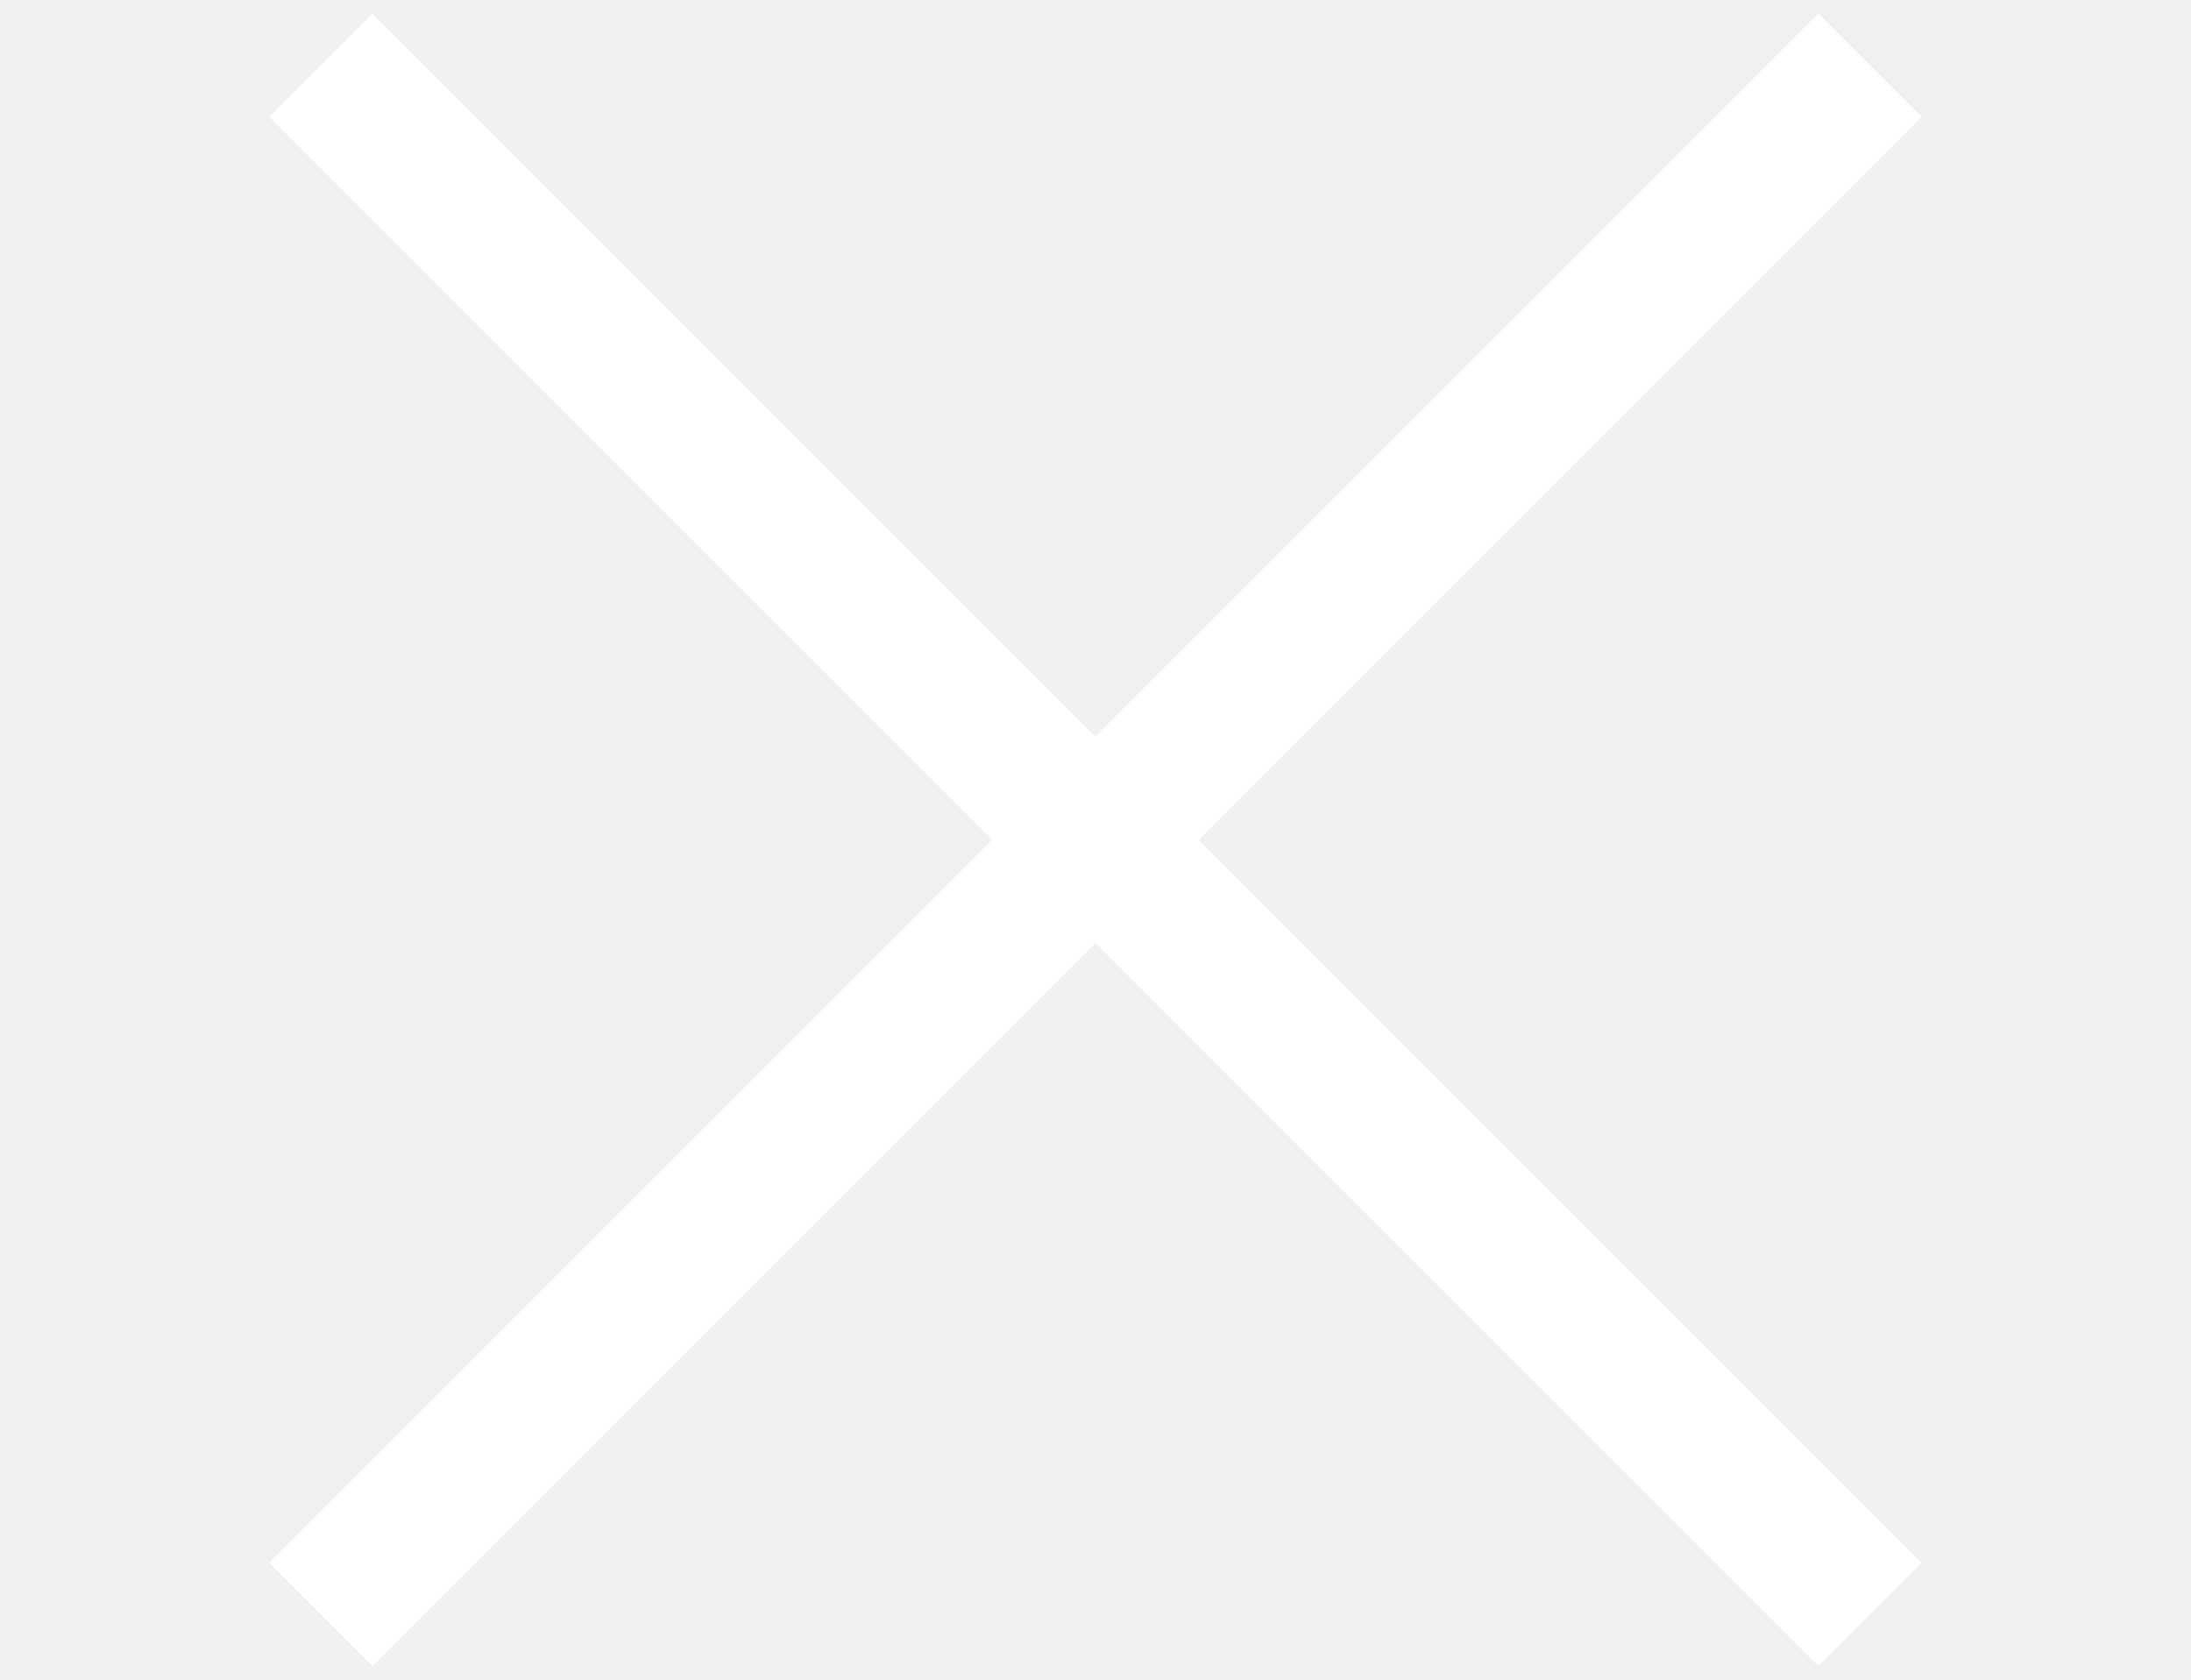
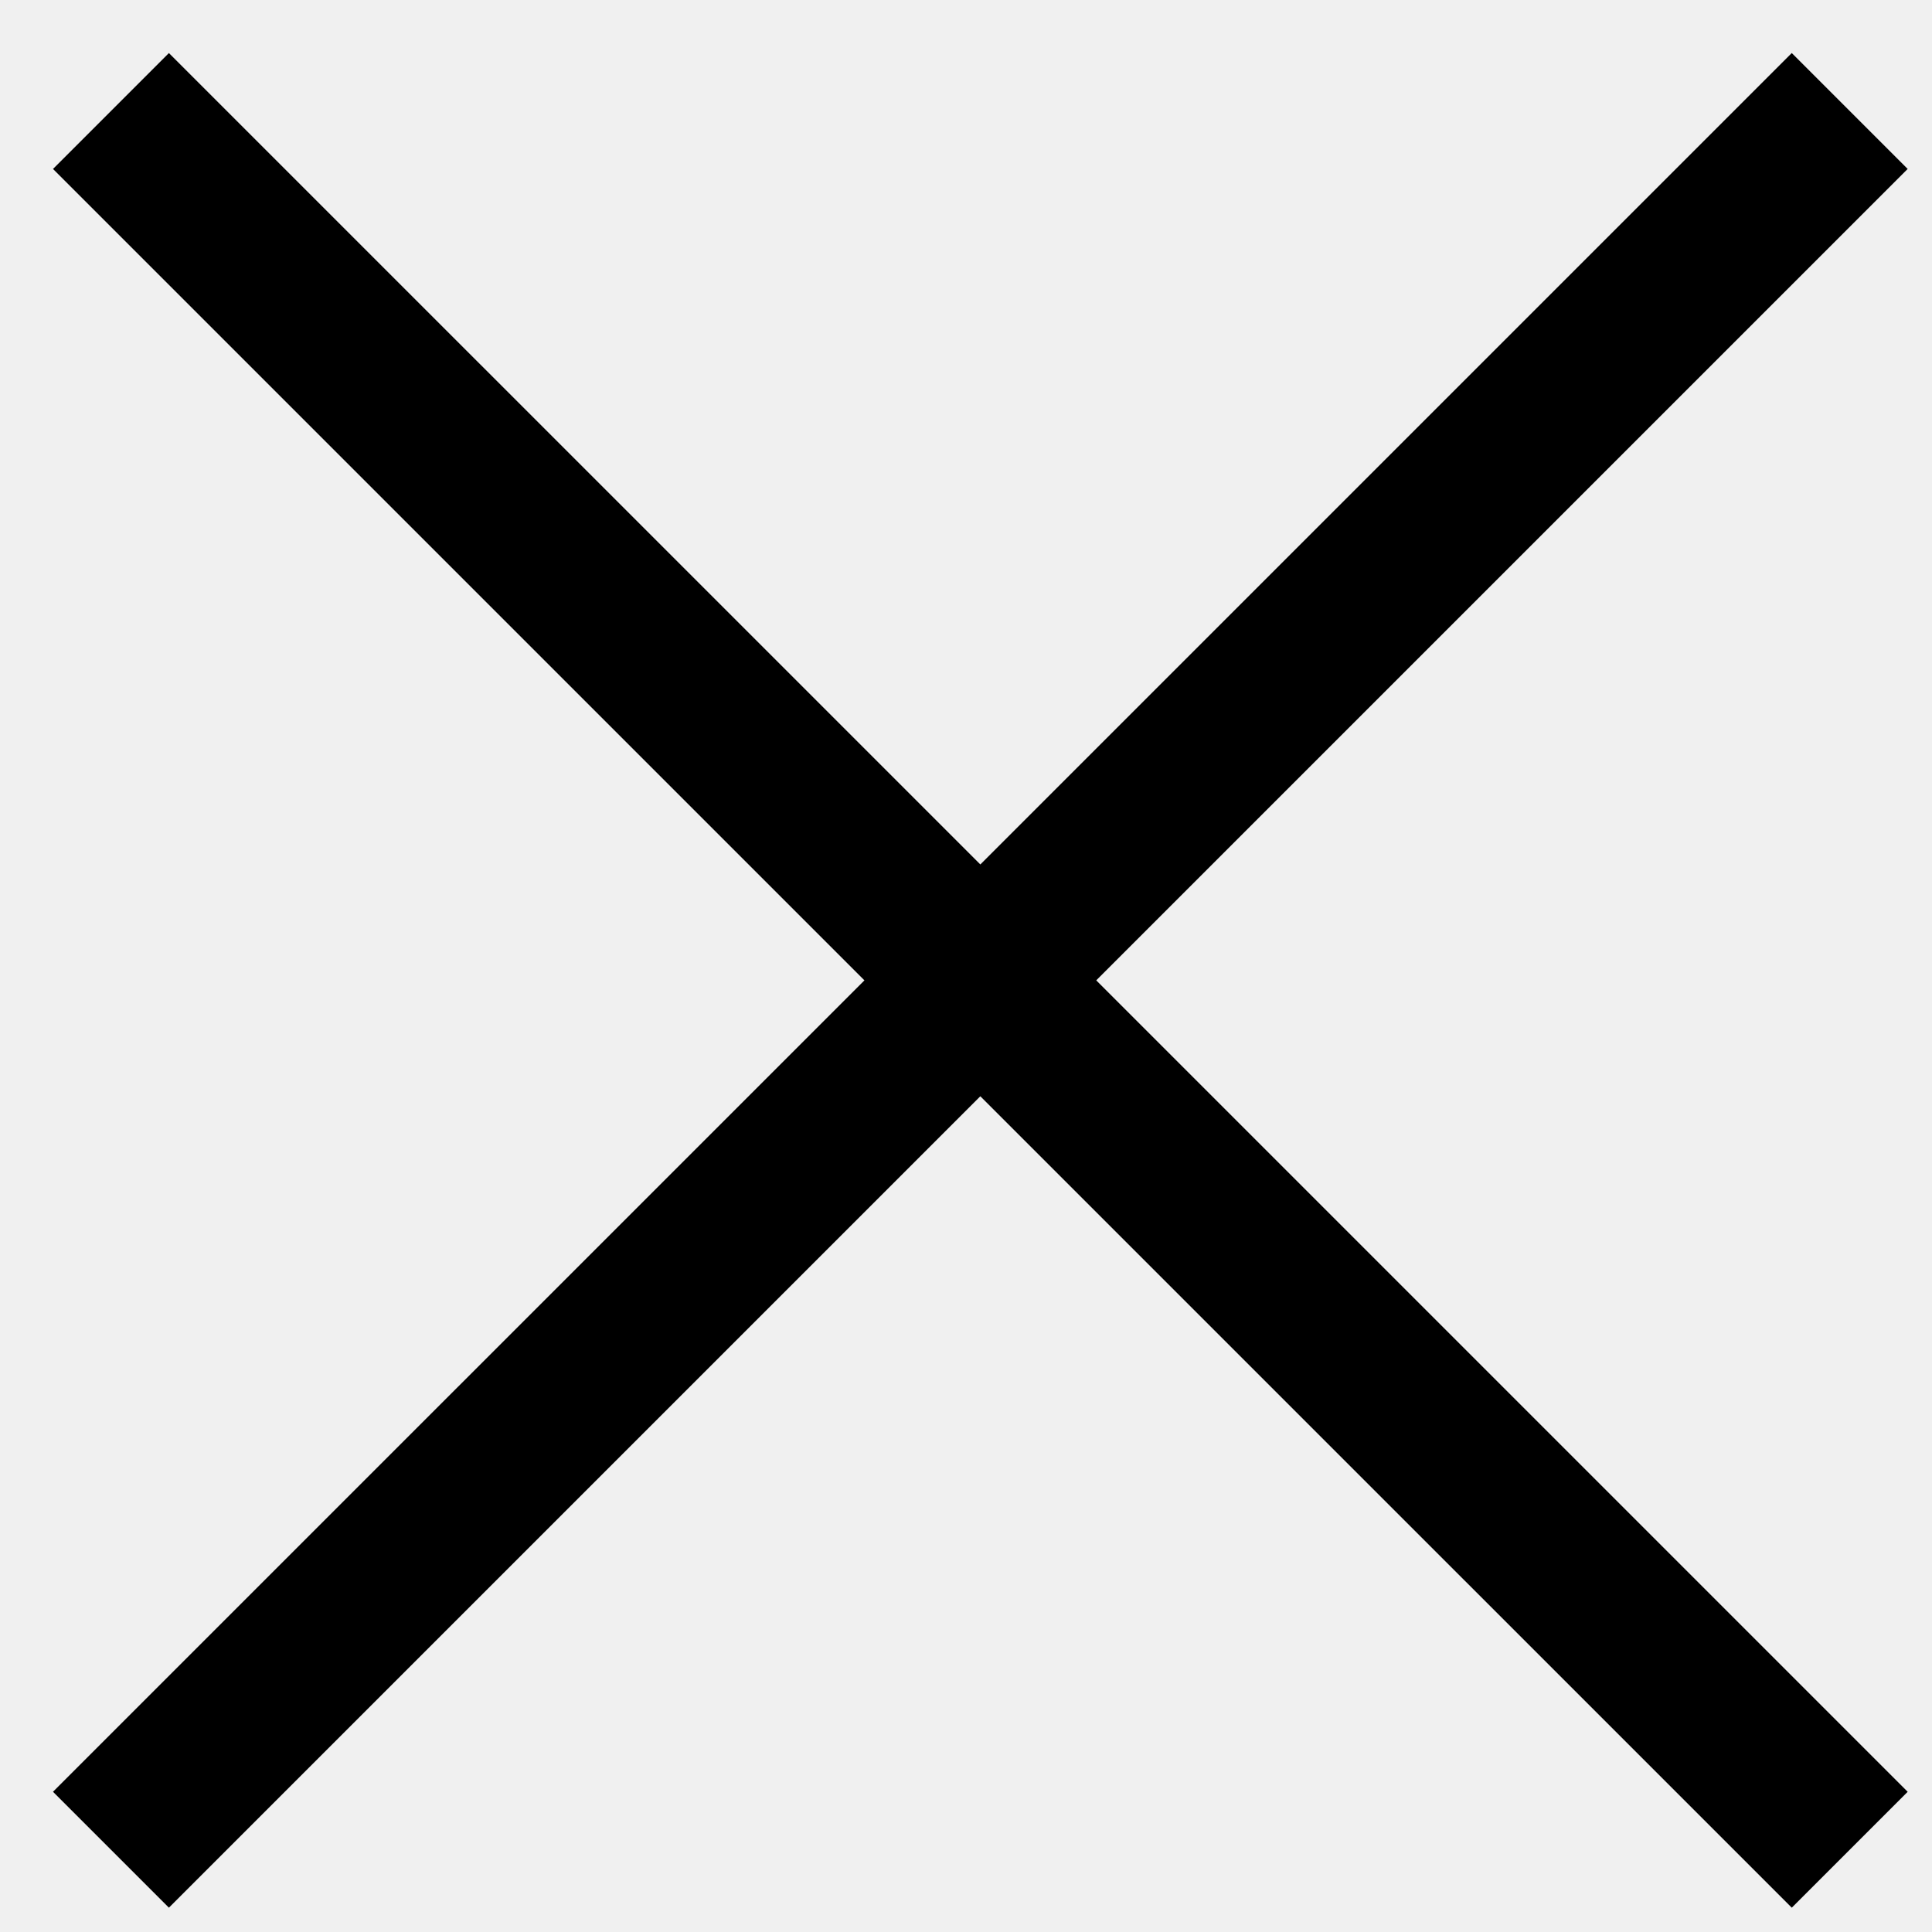
- <svg xmlns="http://www.w3.org/2000/svg" width="30" height="23" viewBox="0 0 30 23" fill="none">
-   <rect x="3.686" y="21.399" width="30" height="2" transform="rotate(-45 3.68604 21.3992)" fill="white" />
-   <rect x="5.1" y="0.186" width="30" height="2" transform="rotate(45 5.09985 0.186401)" fill="white" />
+ <svg xmlns="http://www.w3.org/2000/svg" width="25" height="25" viewBox="0 0 25 25" fill="none">
+   <rect width="31.819" height="2.121" transform="matrix(0.707111 -0.707102 0.707111 0.707102 0.685791 23.1855)" fill="black" />
+   <rect width="31.819" height="2.121" transform="matrix(0.707111 0.707102 -0.707111 0.707102 2.18567 0.686401)" fill="black" />
</svg>
